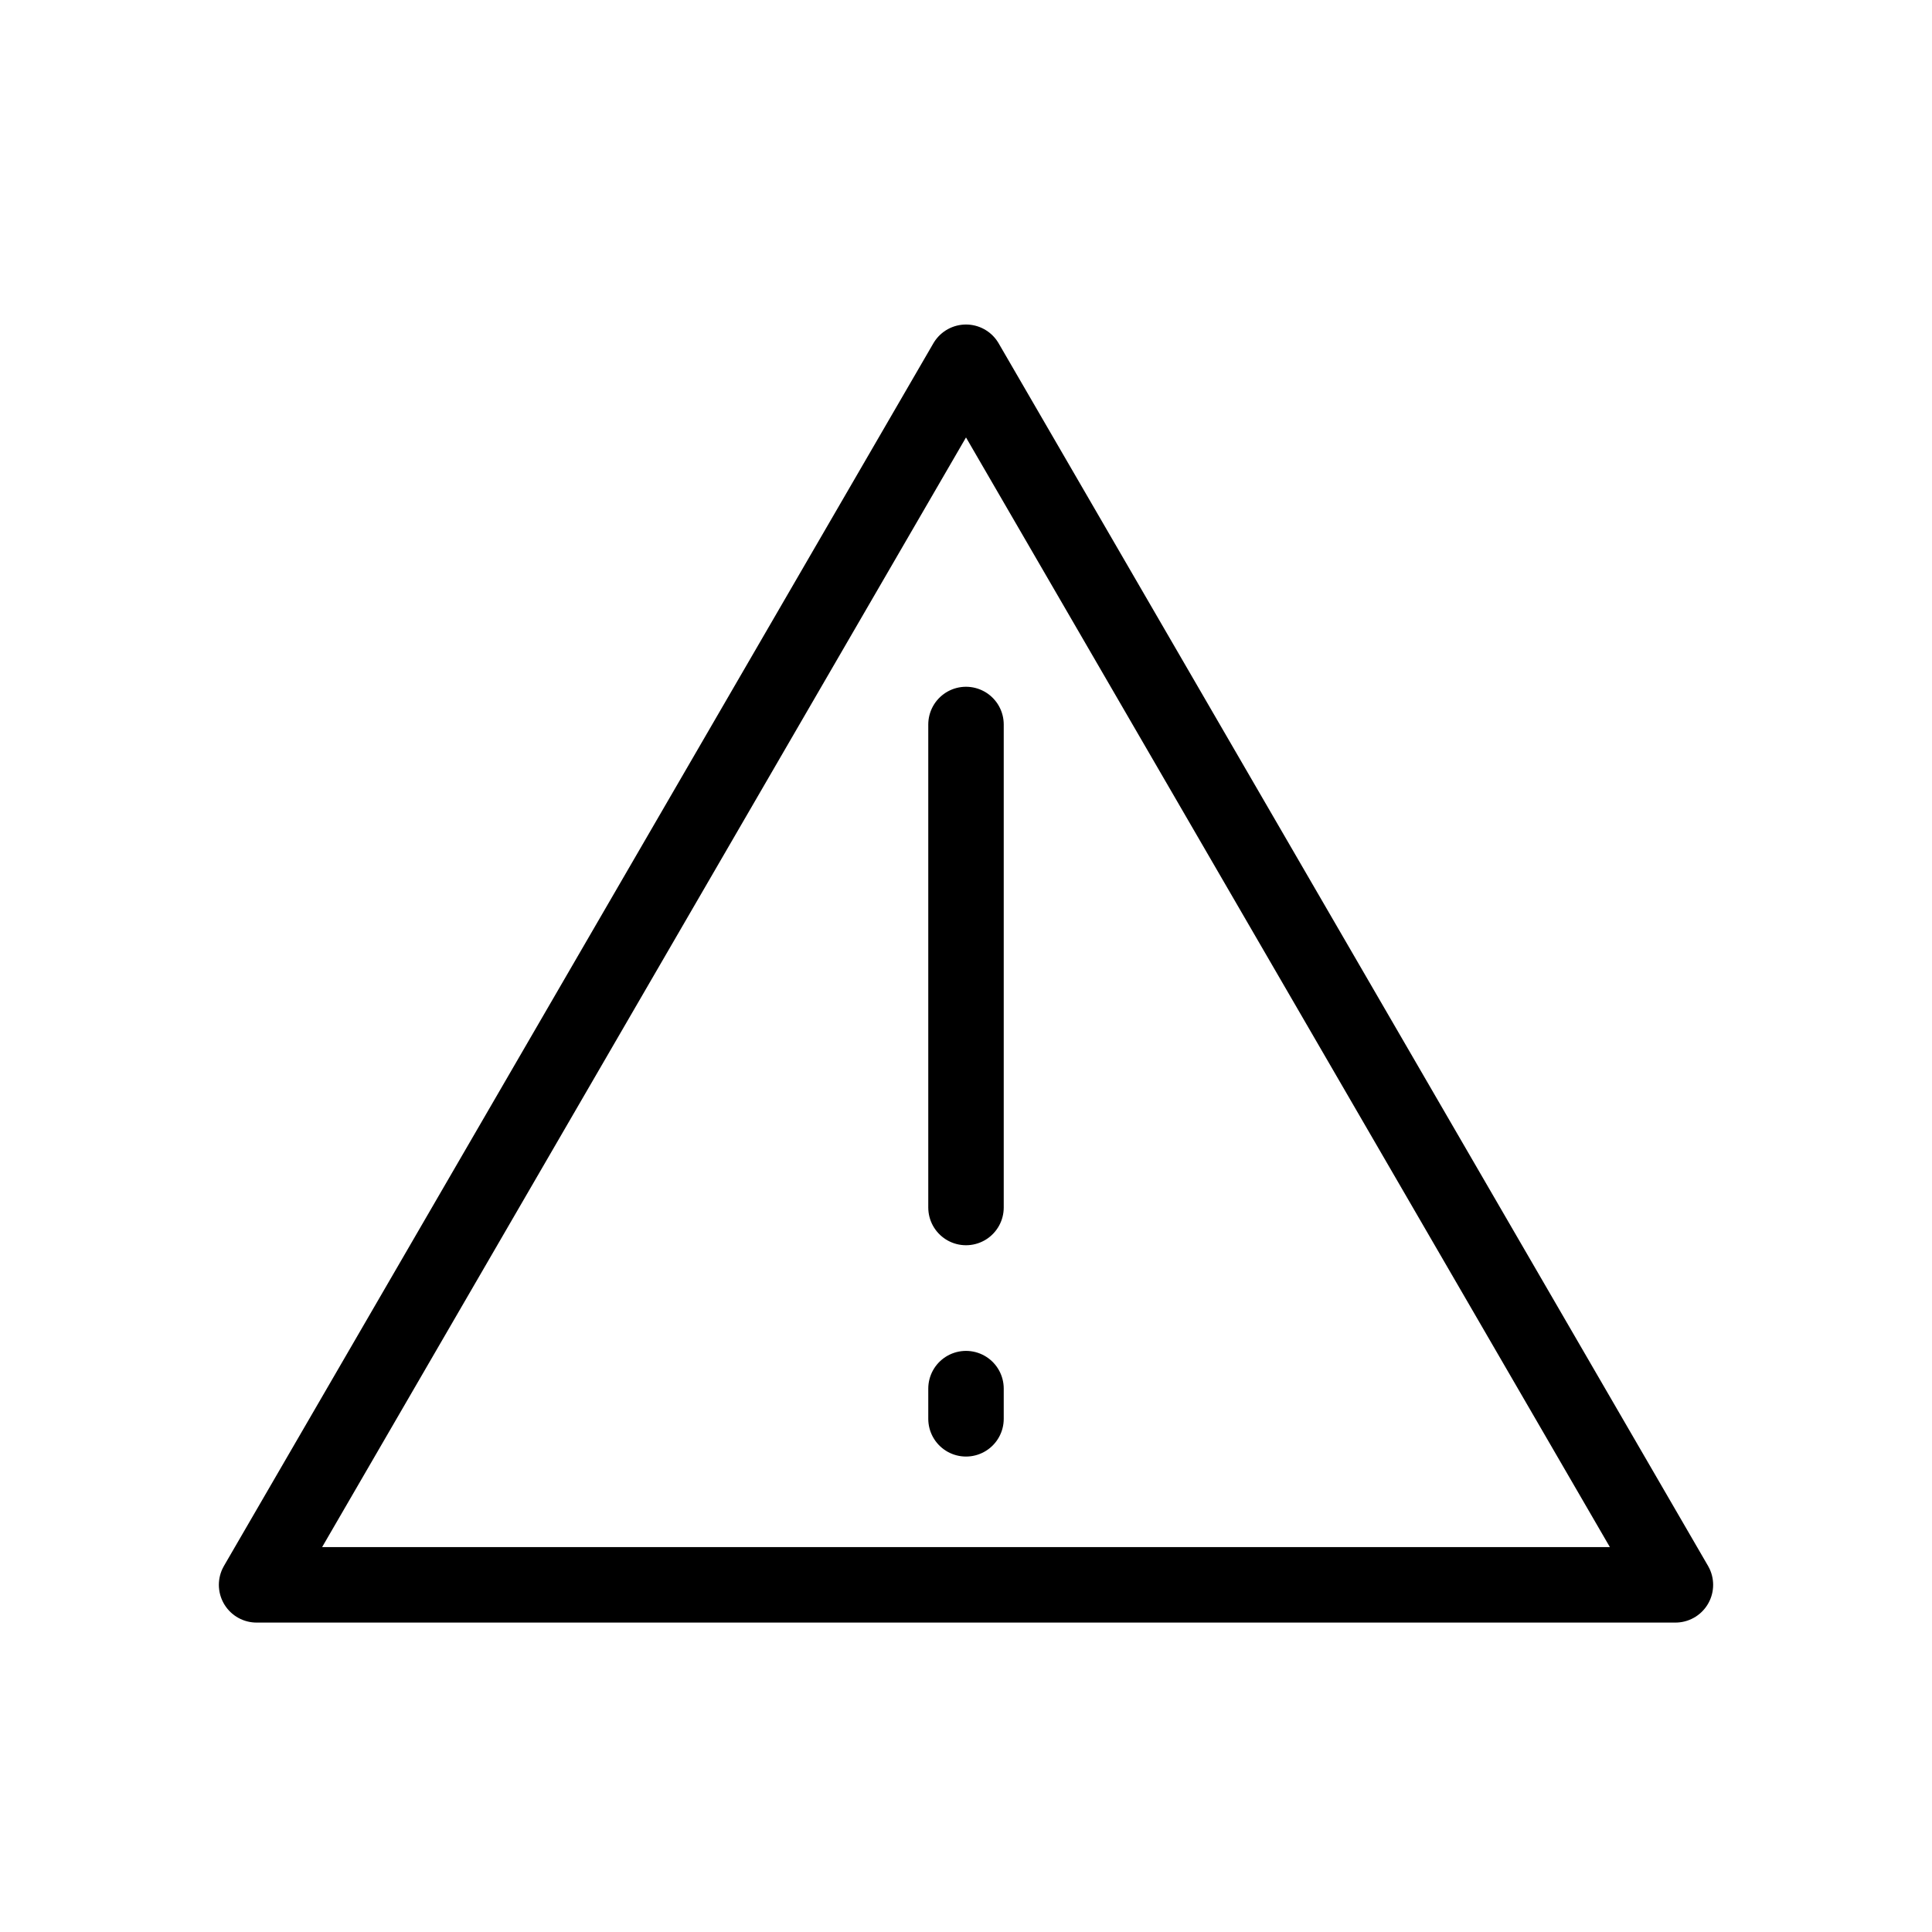
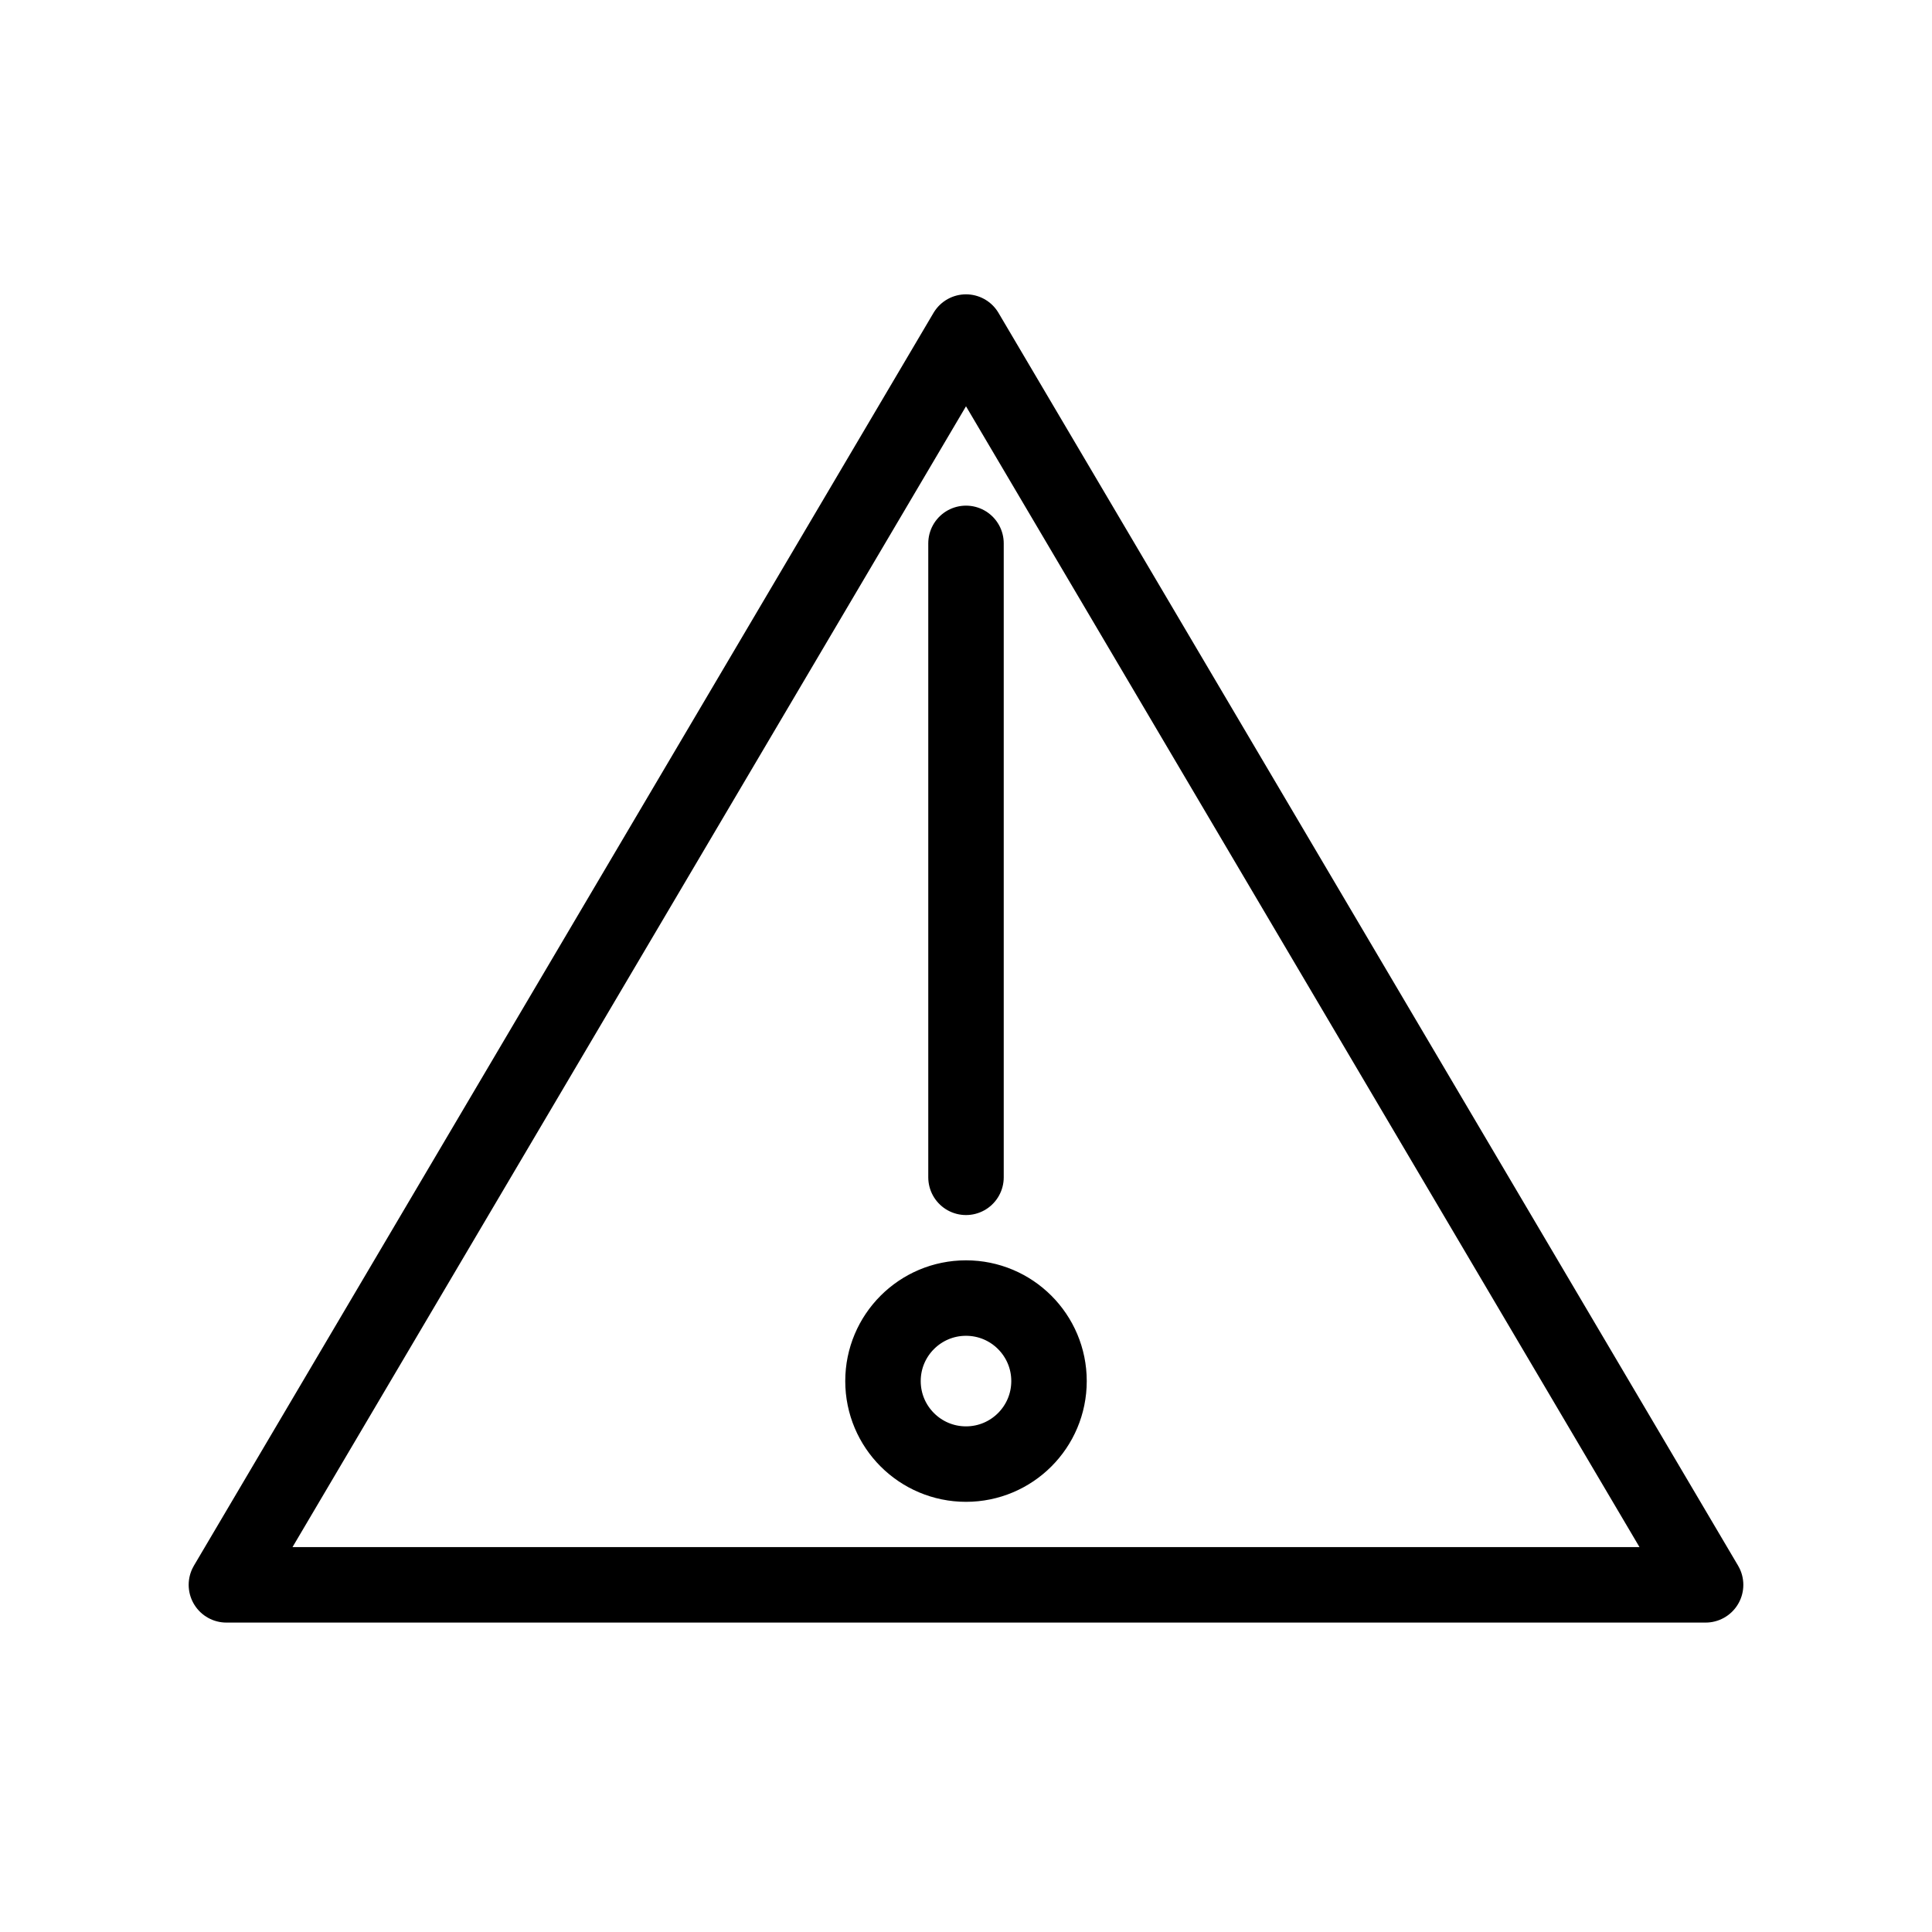
<svg xmlns="http://www.w3.org/2000/svg" viewBox="0 0 128 128" fill="none" stroke="#000" stroke-width="5" stroke-linejoin="round" stroke-linecap="round">
-   <path d="M64 92v2m0-14V48m0-24 47 81H17Z" />
+   <path d="M64 22l49 83H15Zm0 56V36m0 50a5 5 90 010 11 5 5 90 010-11" />
</svg>
